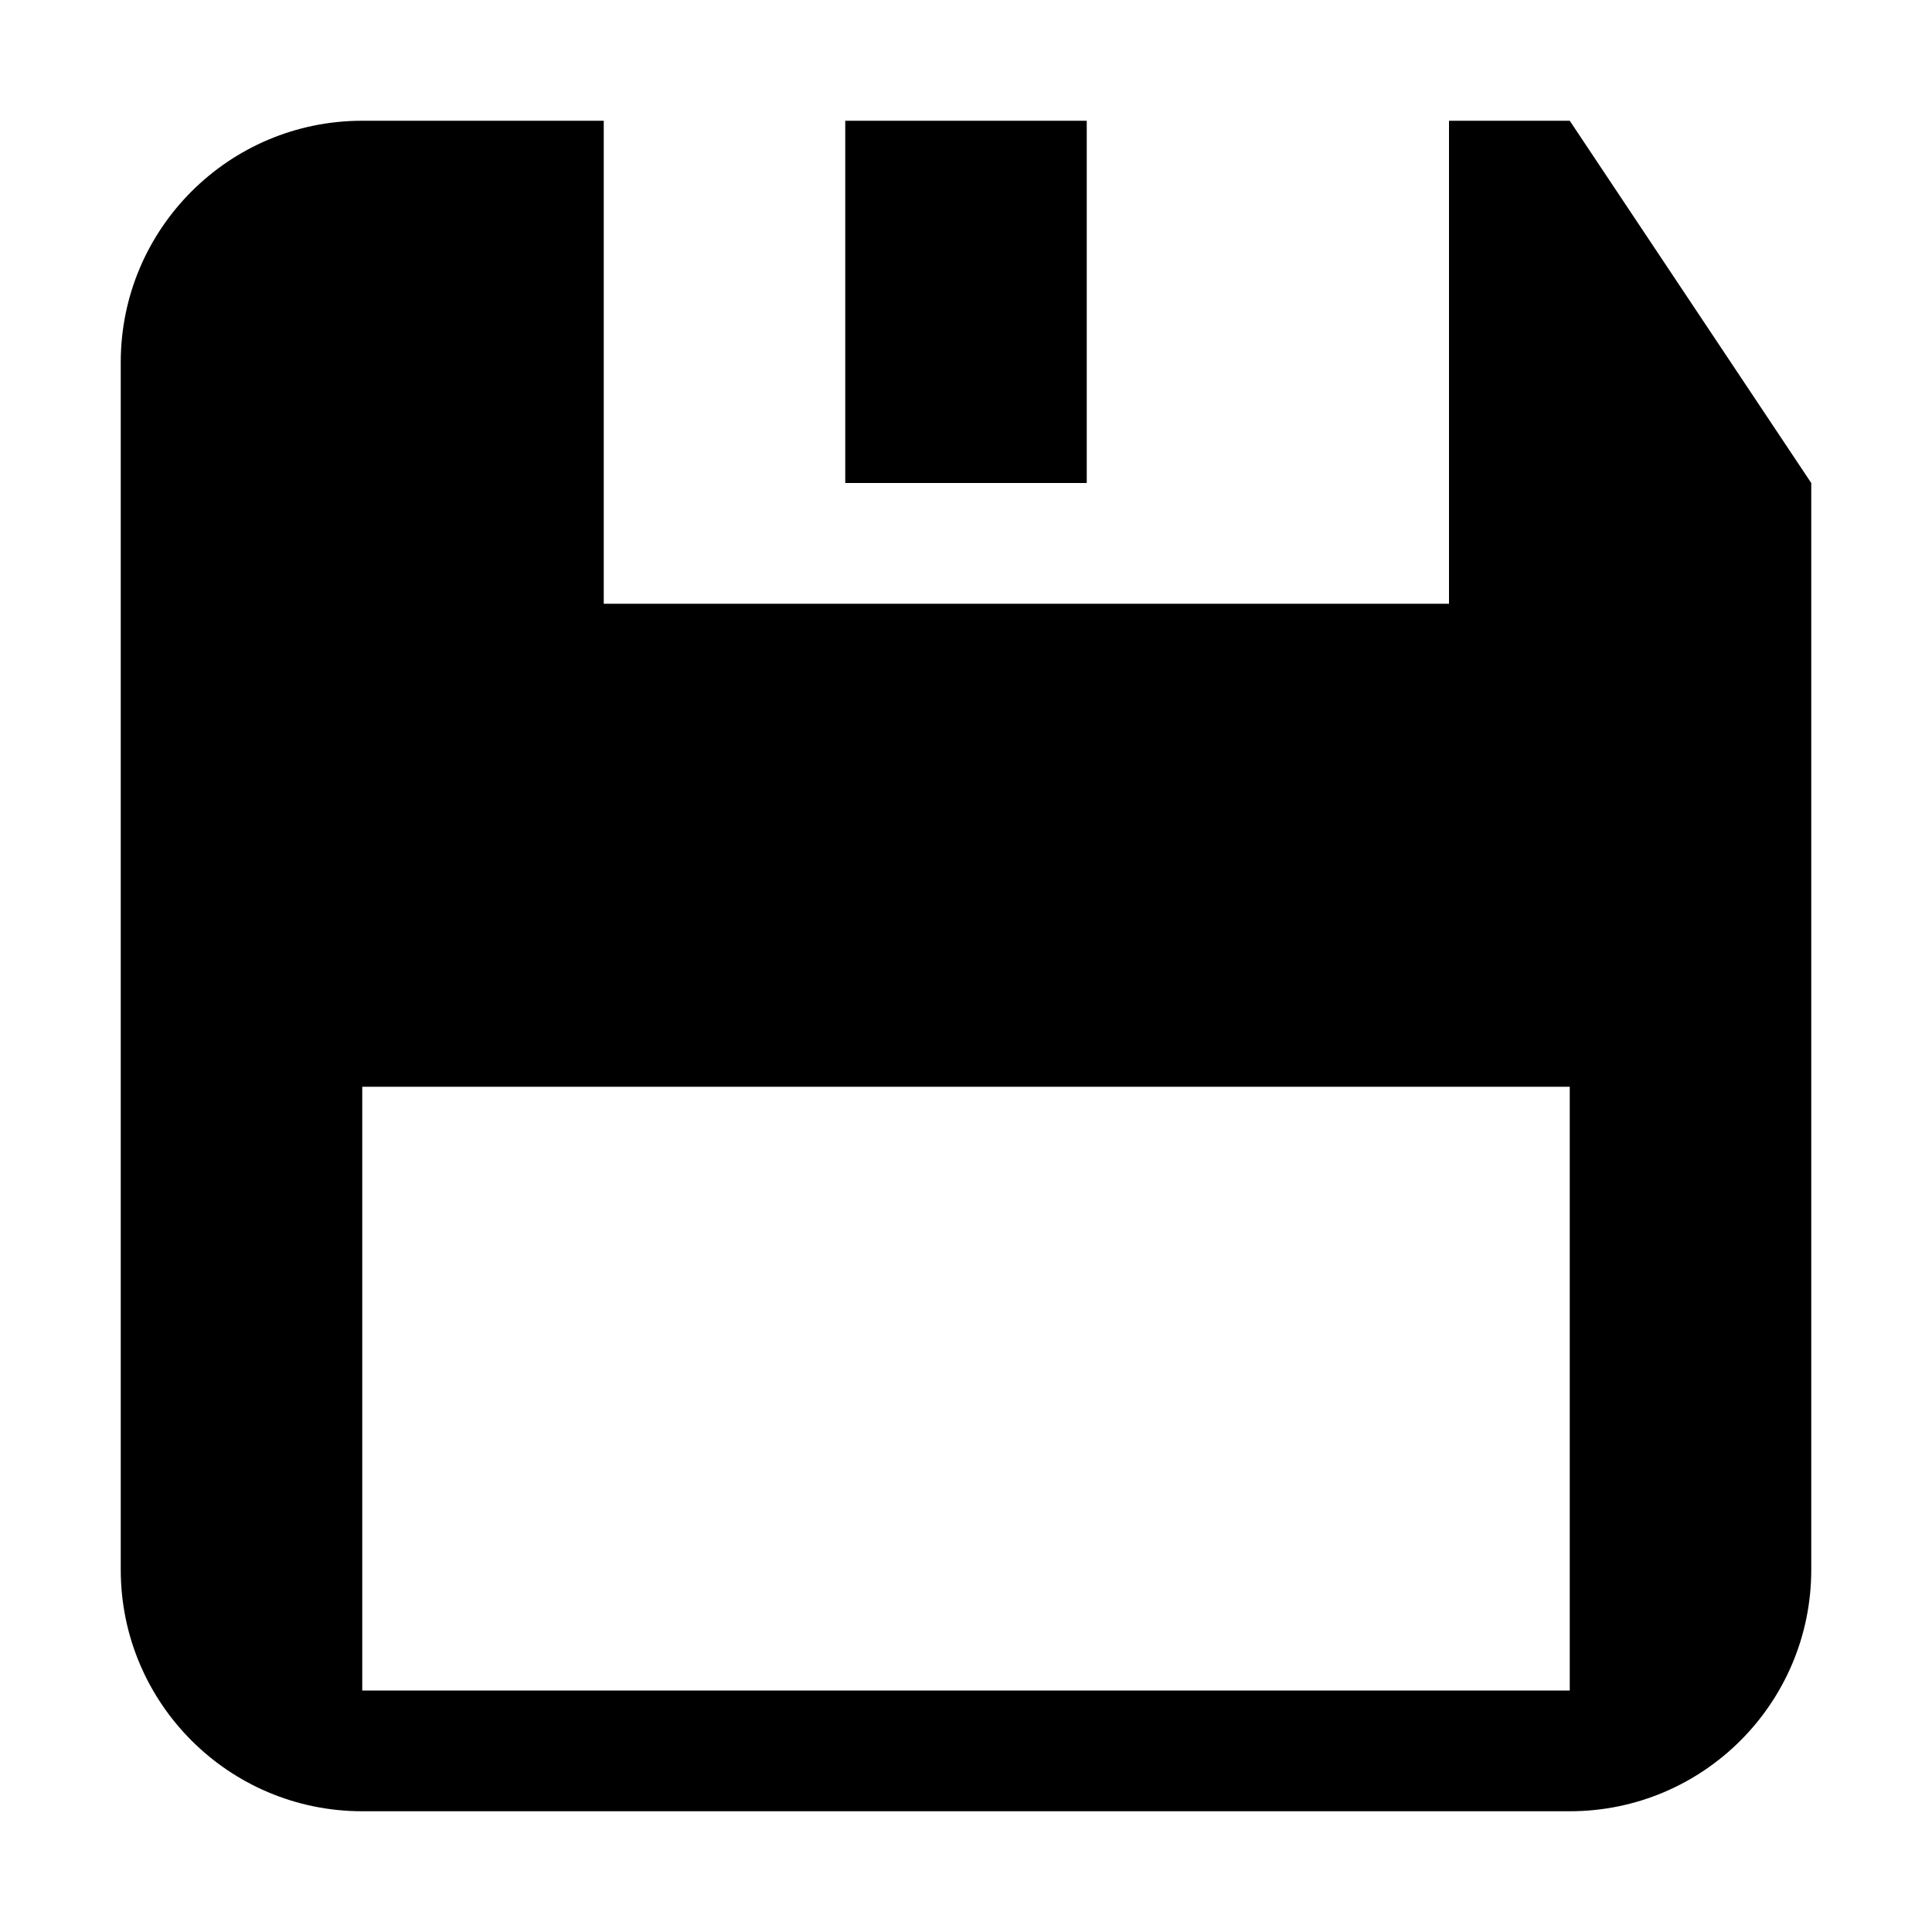
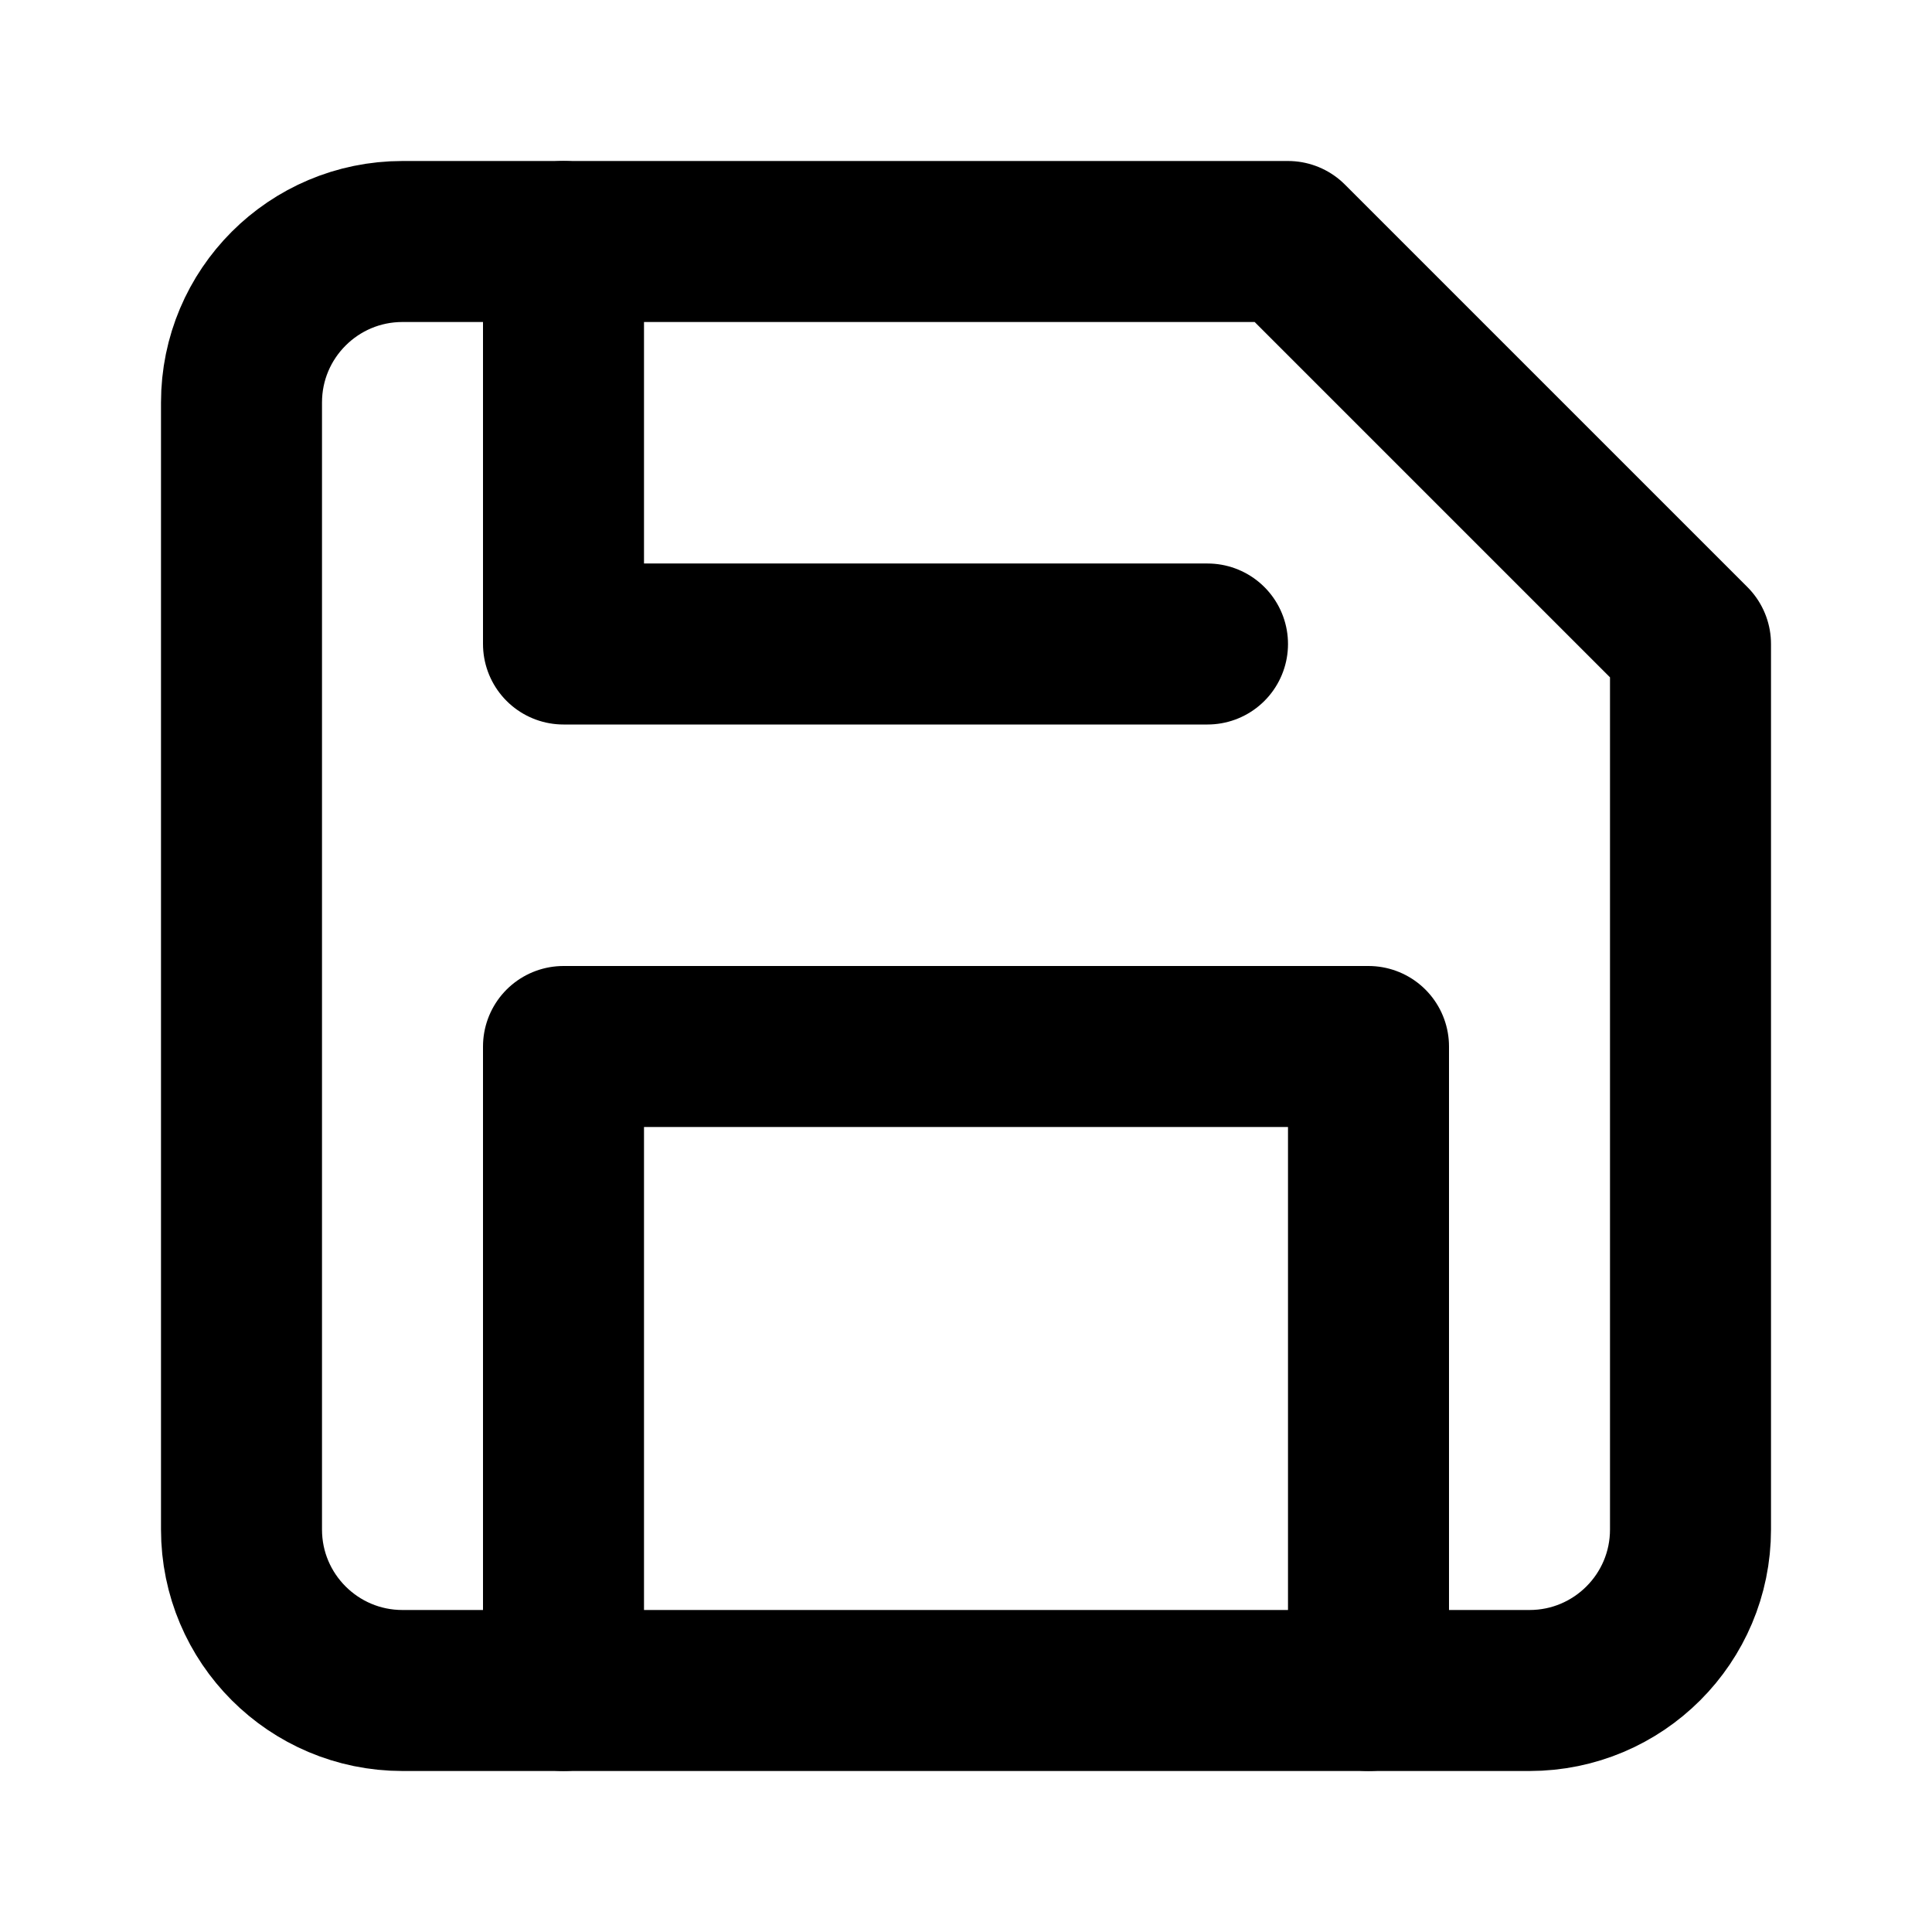
- <svg xmlns="http://www.w3.org/2000/svg" viewBox="0 0 16 16" fill="currentColor">
-   <path d="M13 1H3a2 2 0 0 0-2 2v10a2 2 0 0 0 2 2h10a2 2 0 0 0 2-2V4l-2-3zm-1 0v4H5V1h7zM9 1v3H7V1h2zM3 14V9h10v5H3z" />
+ <svg xmlns="http://www.w3.org/2000/svg" width="24" height="24" viewBox="0 0 24 24" fill="none" stroke="currentColor" stroke-width="2" stroke-linecap="round" stroke-linejoin="round">
+   <path d="M19 21H5a2 2 0 0 1-2-2V5a2 2 0 0 1 2-2h11l5 5v11a2 2 0 0 1-2 2z" />
+   <polyline points="17 21 17 13 7 13 7 21" />
+   <polyline points="7 3 7 8 15 8" />
</svg>
